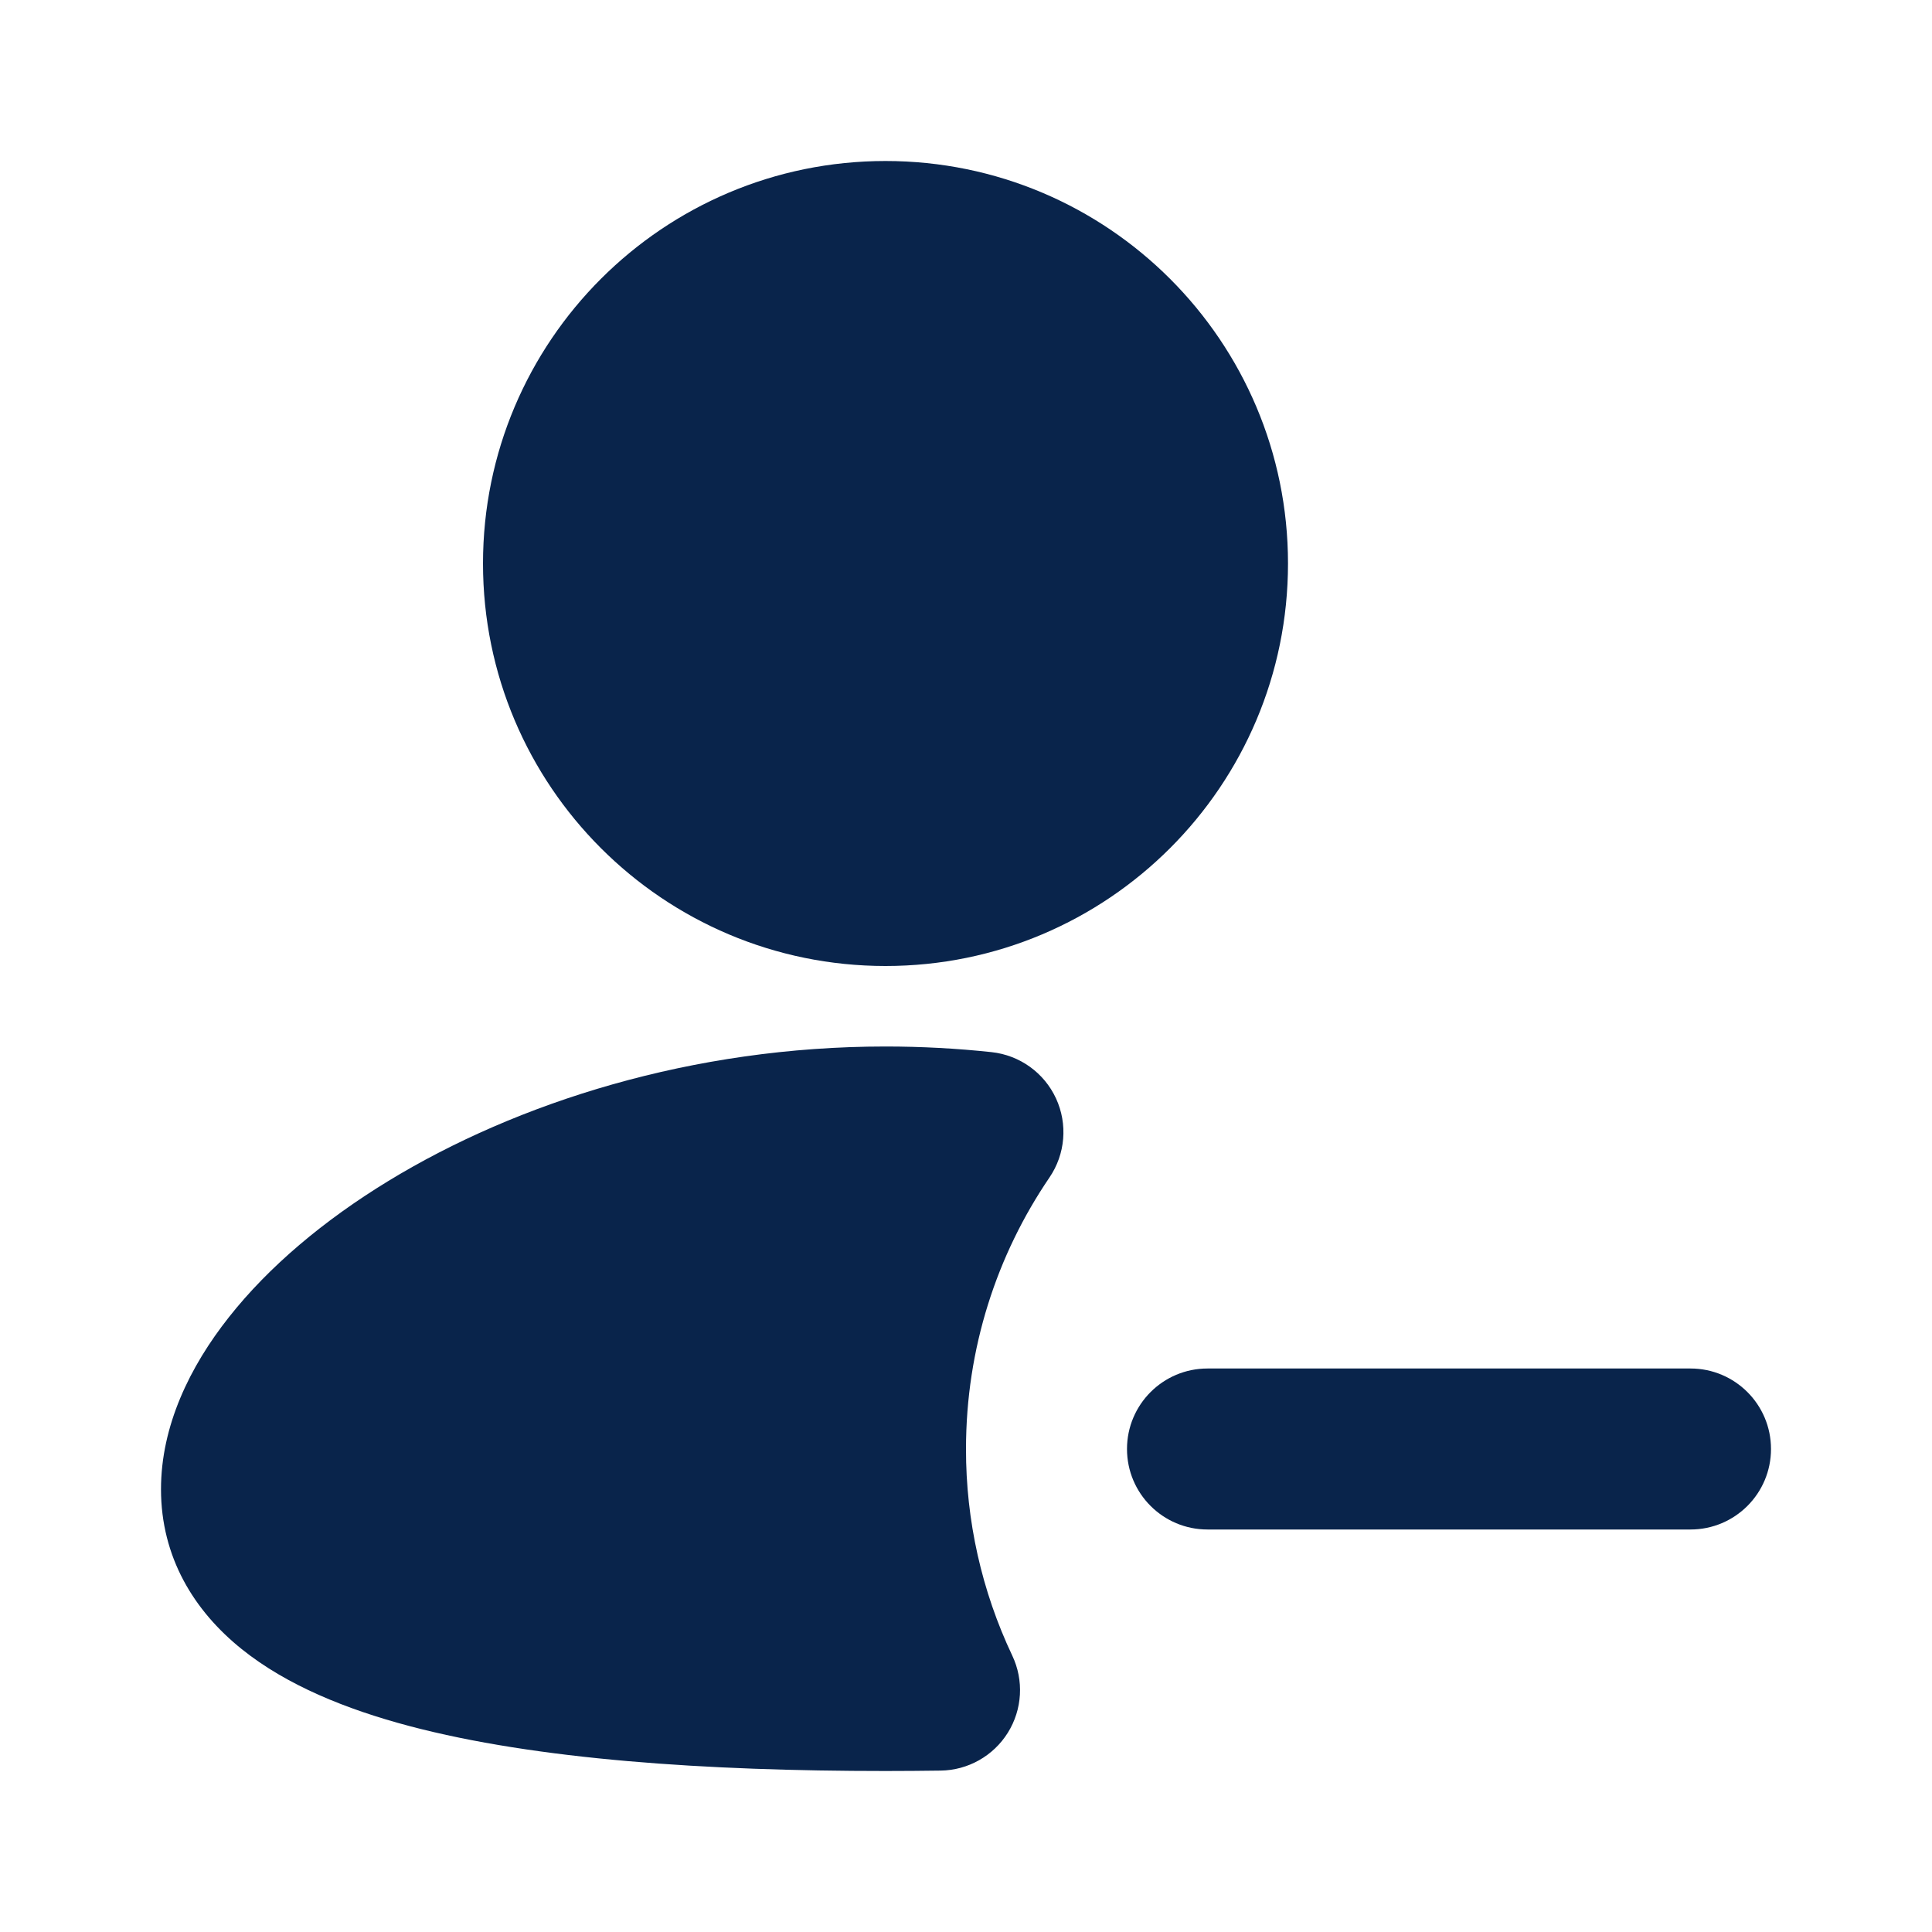
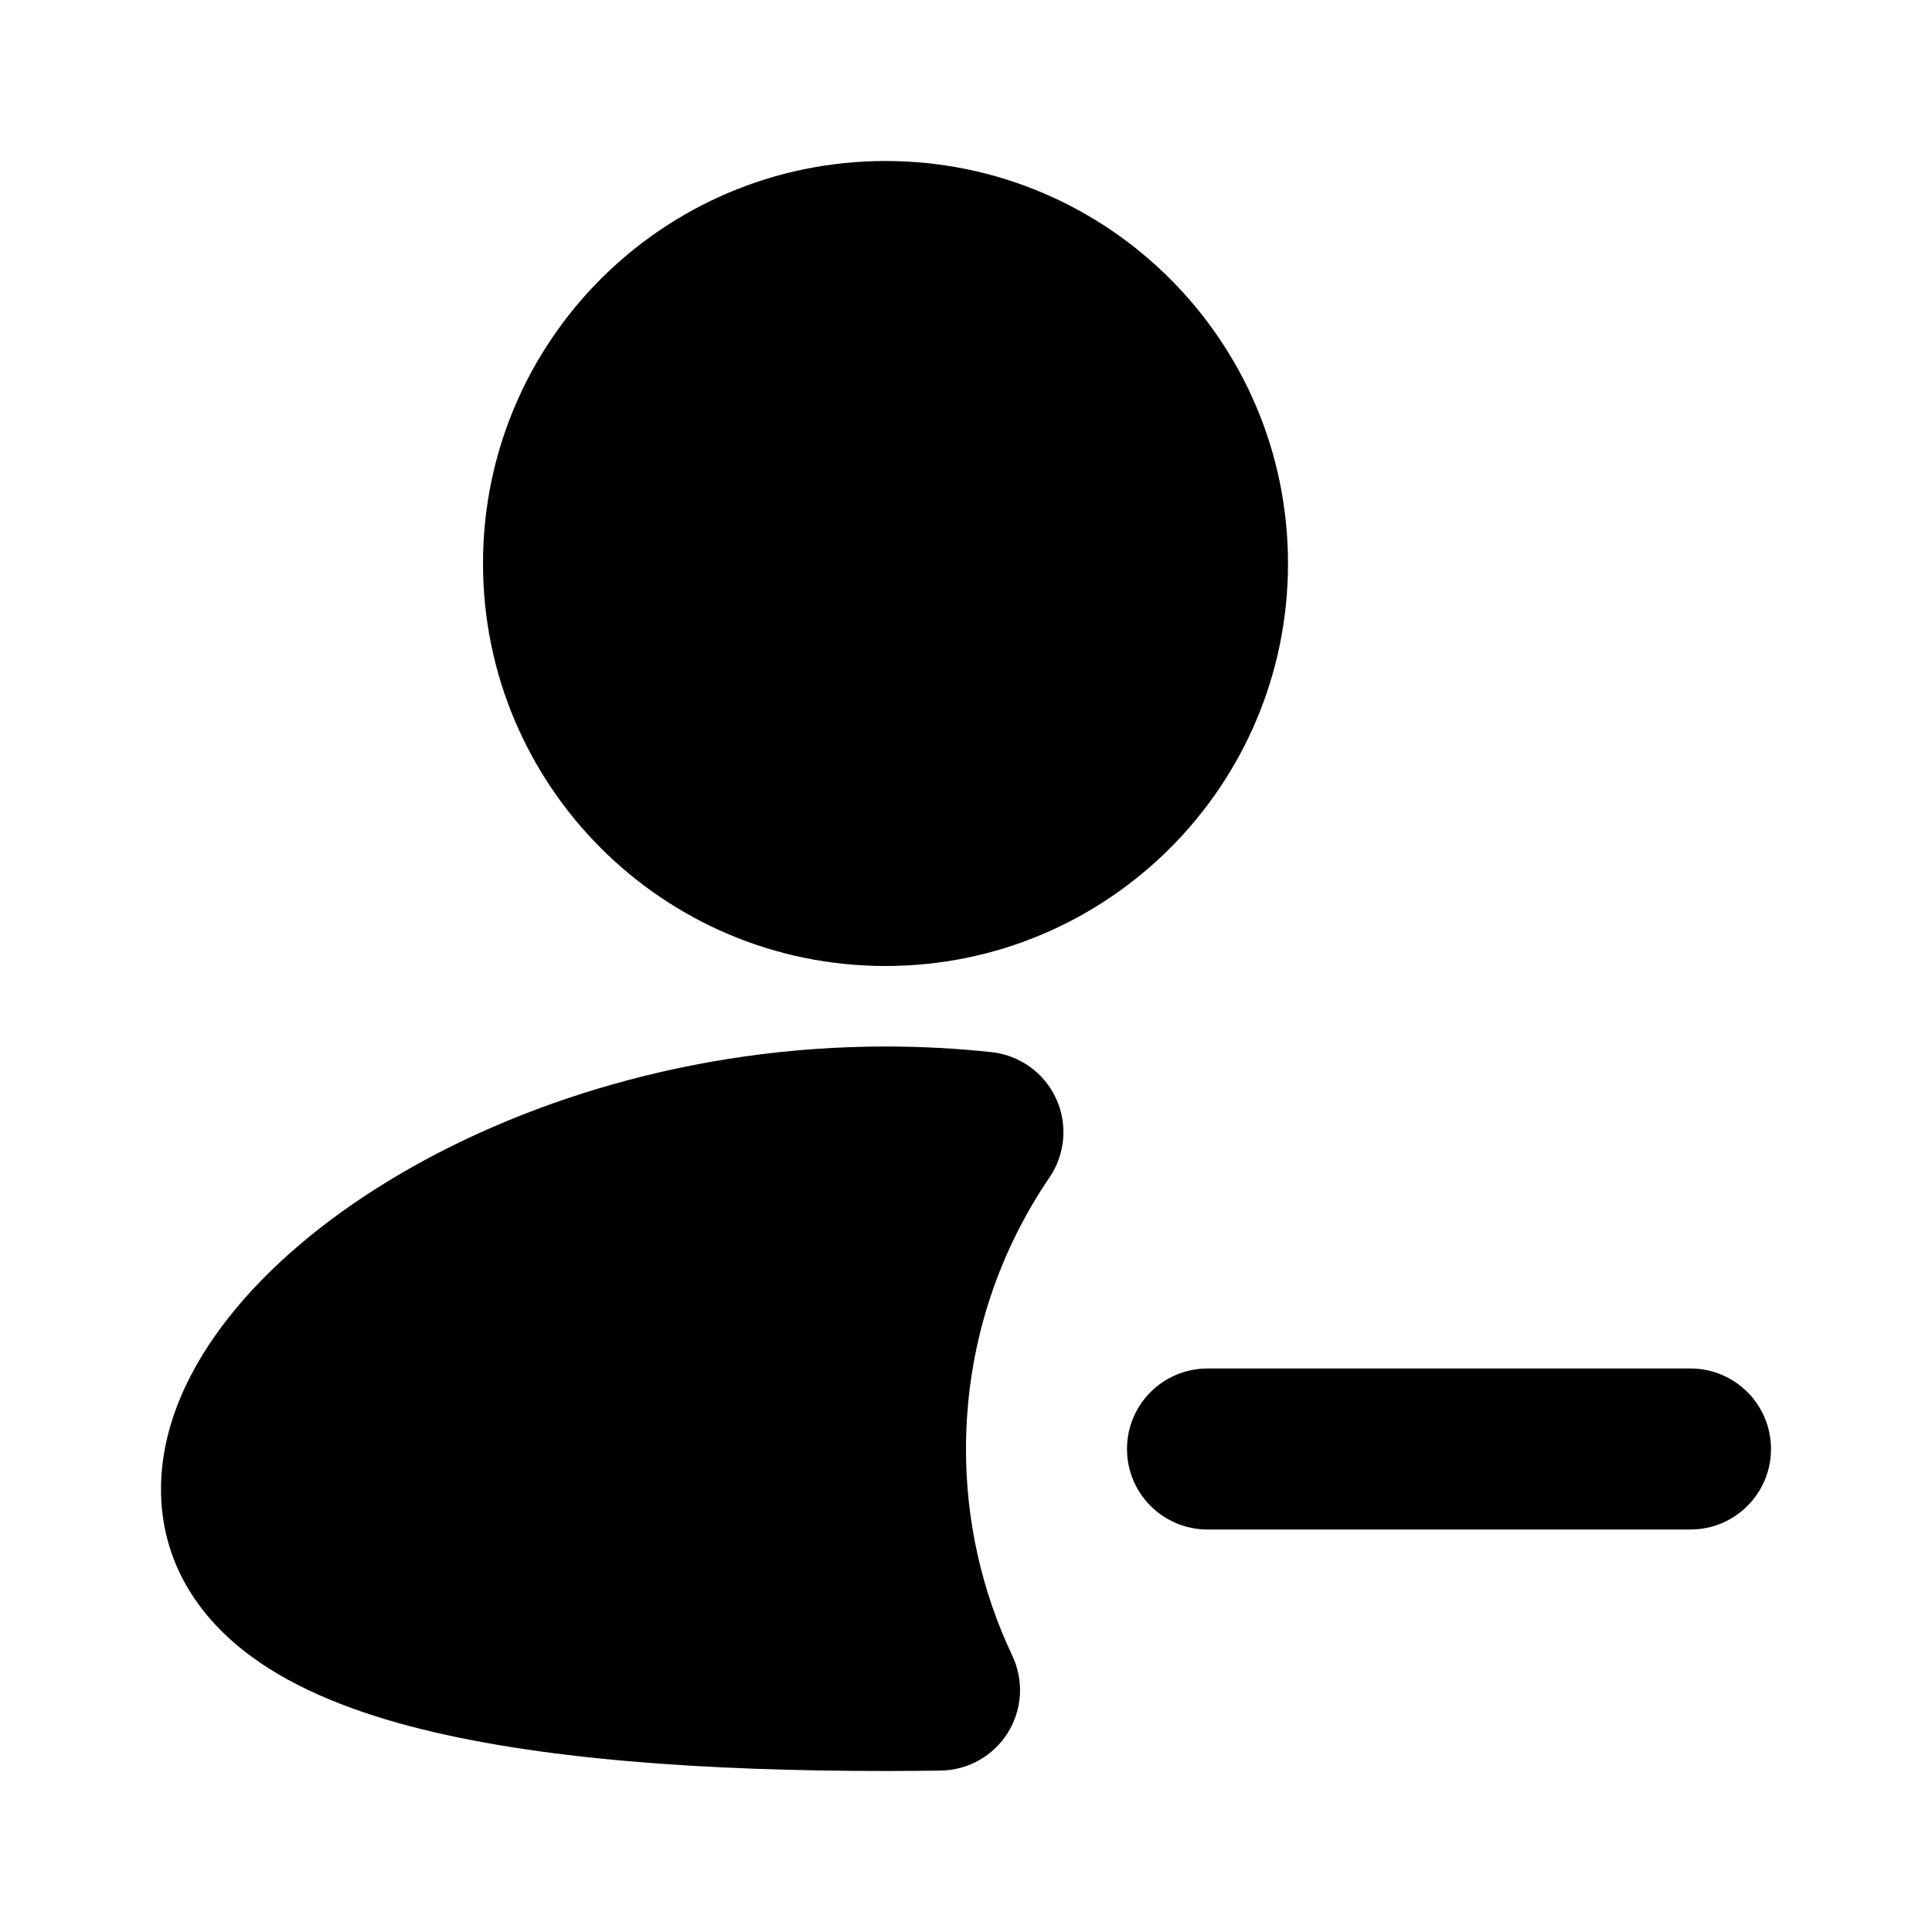
- <svg xmlns="http://www.w3.org/2000/svg" width="24" height="24">
+ <svg xmlns="http://www.w3.org/2000/svg" width="24" height="24" viewBox="0 0 24 24">
  <g fill="none" fill-rule="evenodd">
    <path d="M24 0v24H0V0zM12.594 23.258l-.012.002-.071.035-.02.004-.014-.004-.071-.036c-.01-.003-.019 0-.024.006l-.004.01-.017.428.005.02.01.013.104.074.015.004.012-.004.104-.074.012-.016.004-.017-.017-.427c-.002-.01-.009-.017-.016-.018m.264-.113-.014.002-.184.093-.01.01-.003.011.018.43.005.012.008.008.201.092c.012.004.023 0 .029-.008l.004-.014-.034-.614c-.003-.012-.01-.02-.02-.022m-.715.002a.023.023 0 0 0-.027.006l-.006.014-.034.614c0 .012.007.02.017.024l.015-.002.201-.093.01-.008.003-.011.018-.43-.003-.012-.01-.01z" />
-     <path fill="#09244B" d="M11 2a5 5 0 1 0 0 10 5 5 0 0 0 0-10m0 11c-2.395 0-4.575.694-6.178 1.672-.8.488-1.484 1.064-1.978 1.69C2.358 16.976 2 17.713 2 18.5c0 .845.411 1.511 1.003 1.986.56.45 1.299.748 2.084.956C6.665 21.859 8.771 22 11 22c.23 0 .46-.002.685-.005a1 1 0 0 0 .89-1.428A5.973 5.973 0 0 1 12 18c0-1.252.383-2.412 1.037-3.373a1 1 0 0 0-.72-1.557c-.43-.046-.87-.07-1.317-.07m4 4a1 1 0 1 0 0 2h6a1 1 0 1 0 0-2z" />
+     <path fill="currentColor" d="M11 2a5 5 0 1 0 0 10 5 5 0 0 0 0-10m0 11c-2.395 0-4.575.694-6.178 1.672-.8.488-1.484 1.064-1.978 1.69C2.358 16.976 2 17.713 2 18.5c0 .845.411 1.511 1.003 1.986.56.45 1.299.748 2.084.956C6.665 21.859 8.771 22 11 22c.23 0 .46-.002.685-.005a1 1 0 0 0 .89-1.428A5.973 5.973 0 0 1 12 18c0-1.252.383-2.412 1.037-3.373a1 1 0 0 0-.72-1.557c-.43-.046-.87-.07-1.317-.07m4 4a1 1 0 1 0 0 2h6a1 1 0 1 0 0-2z" />
  </g>
</svg>
